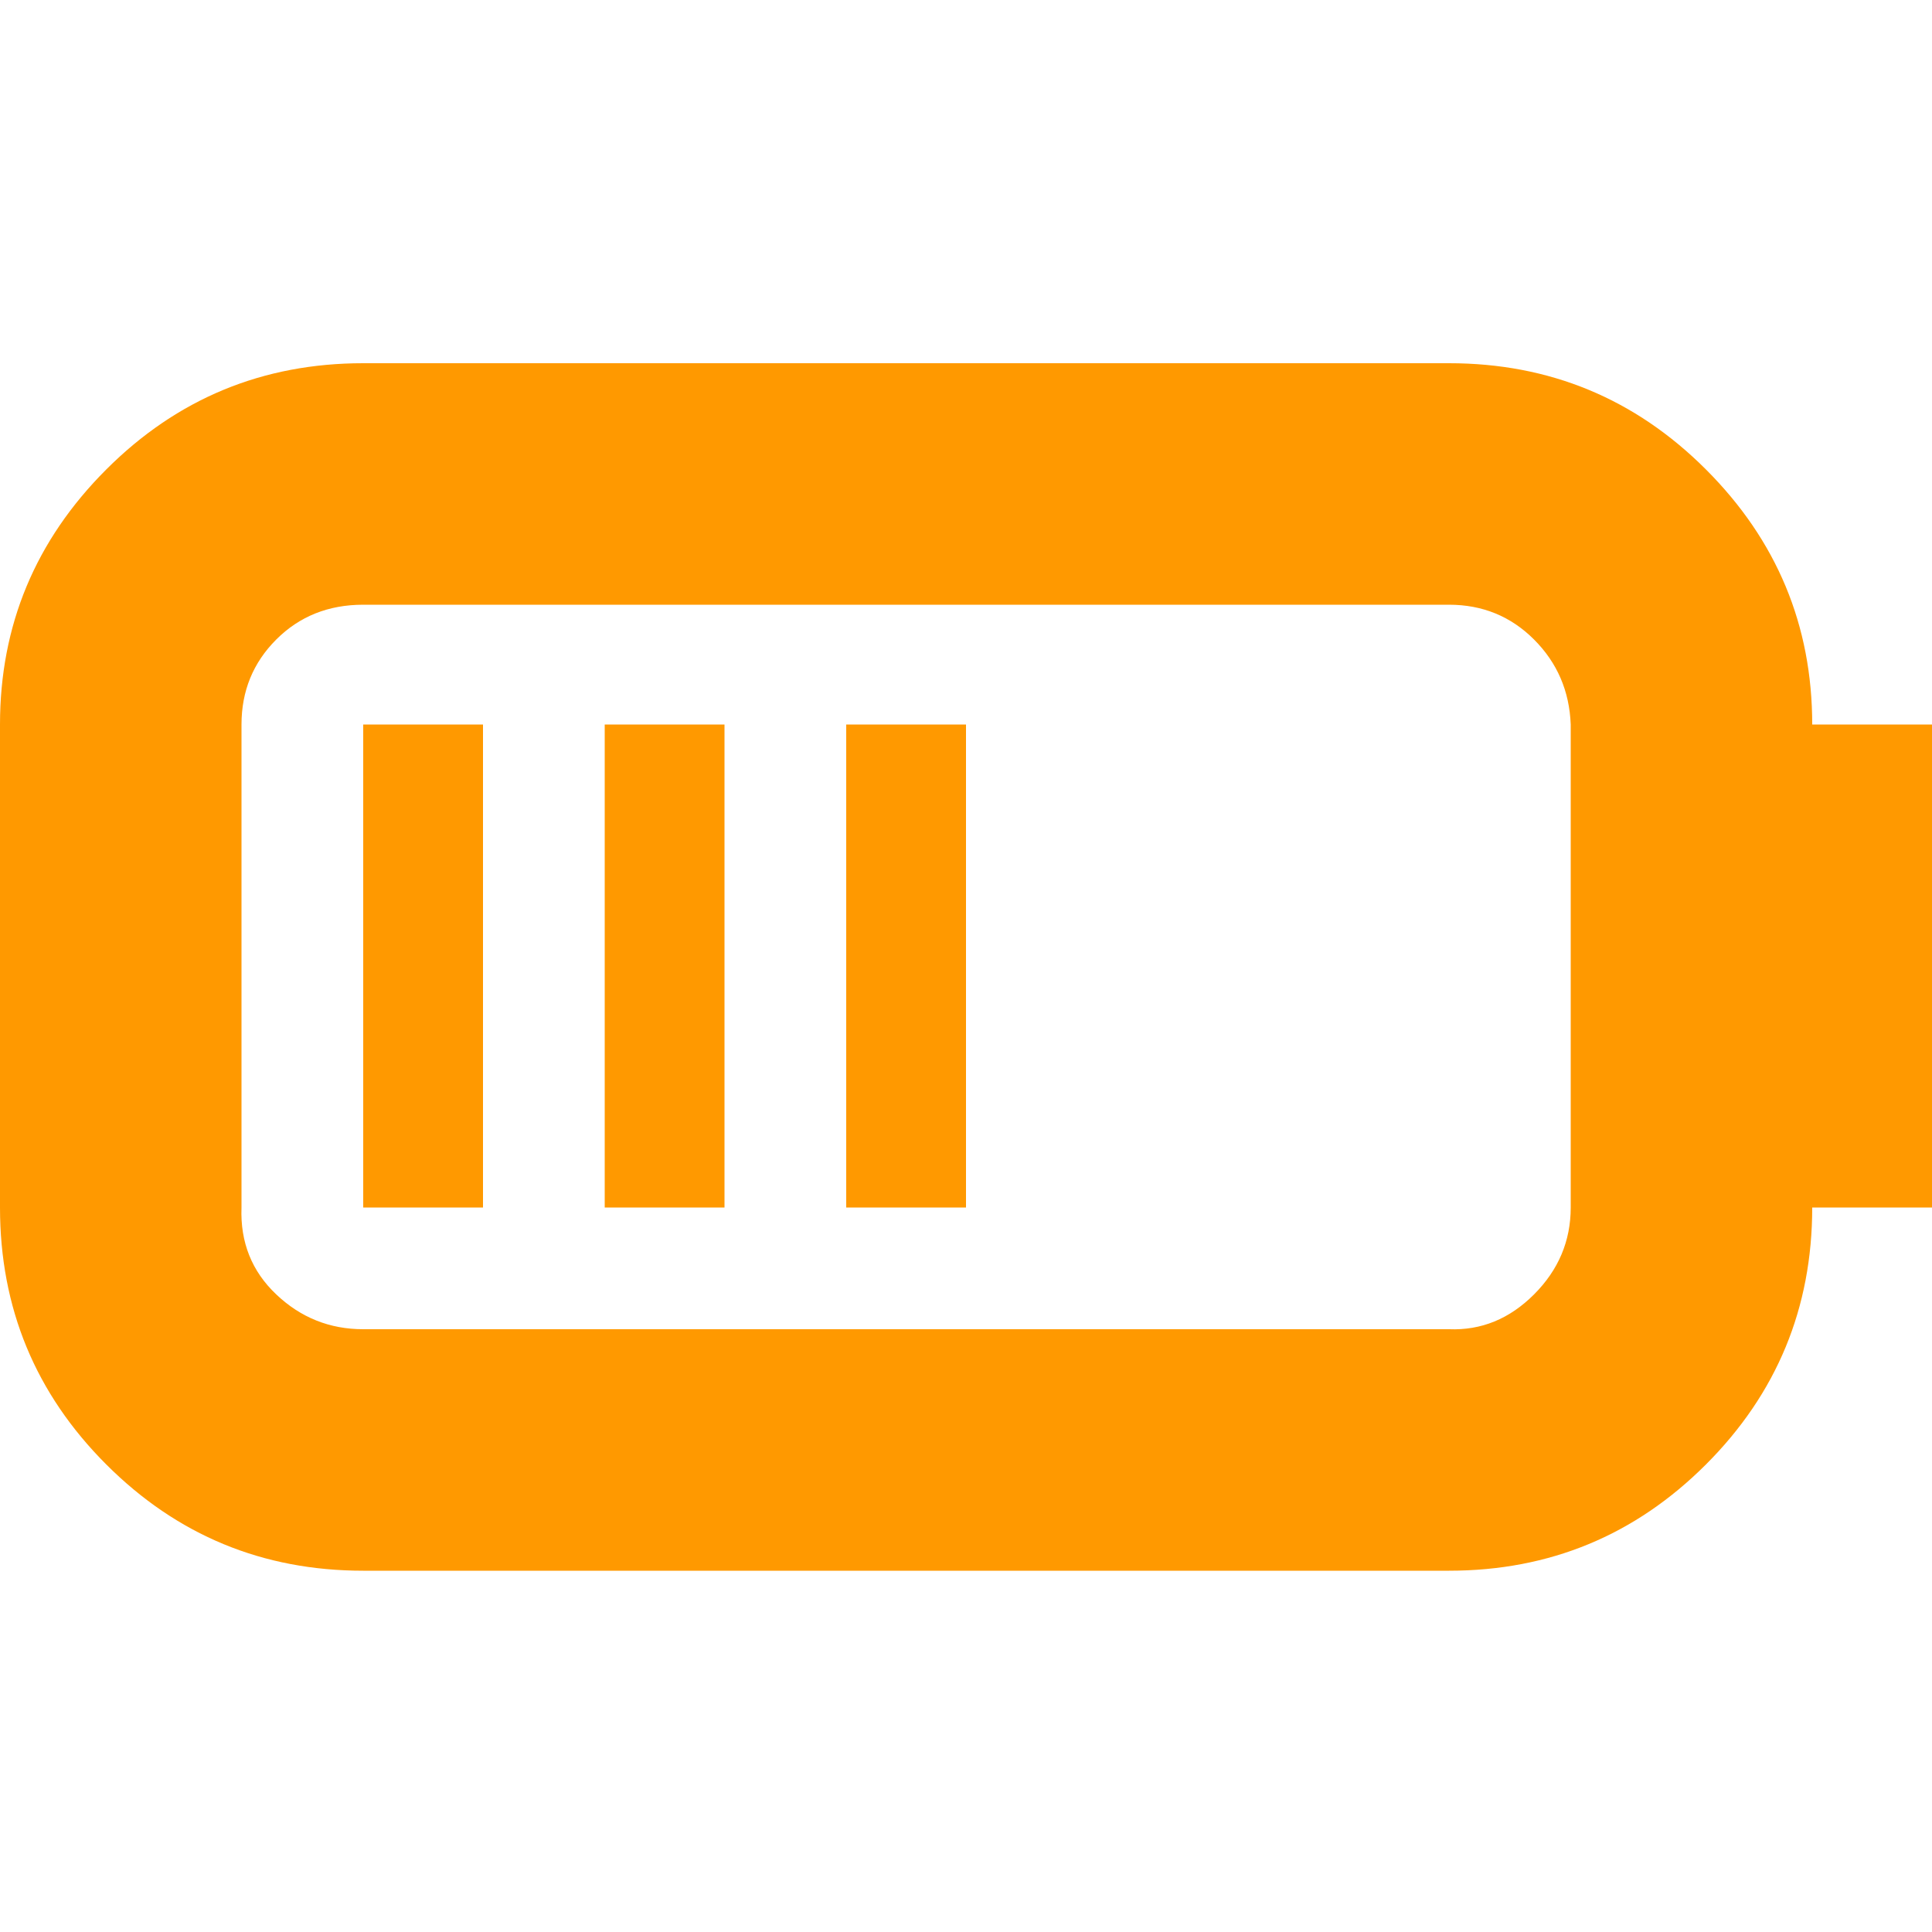
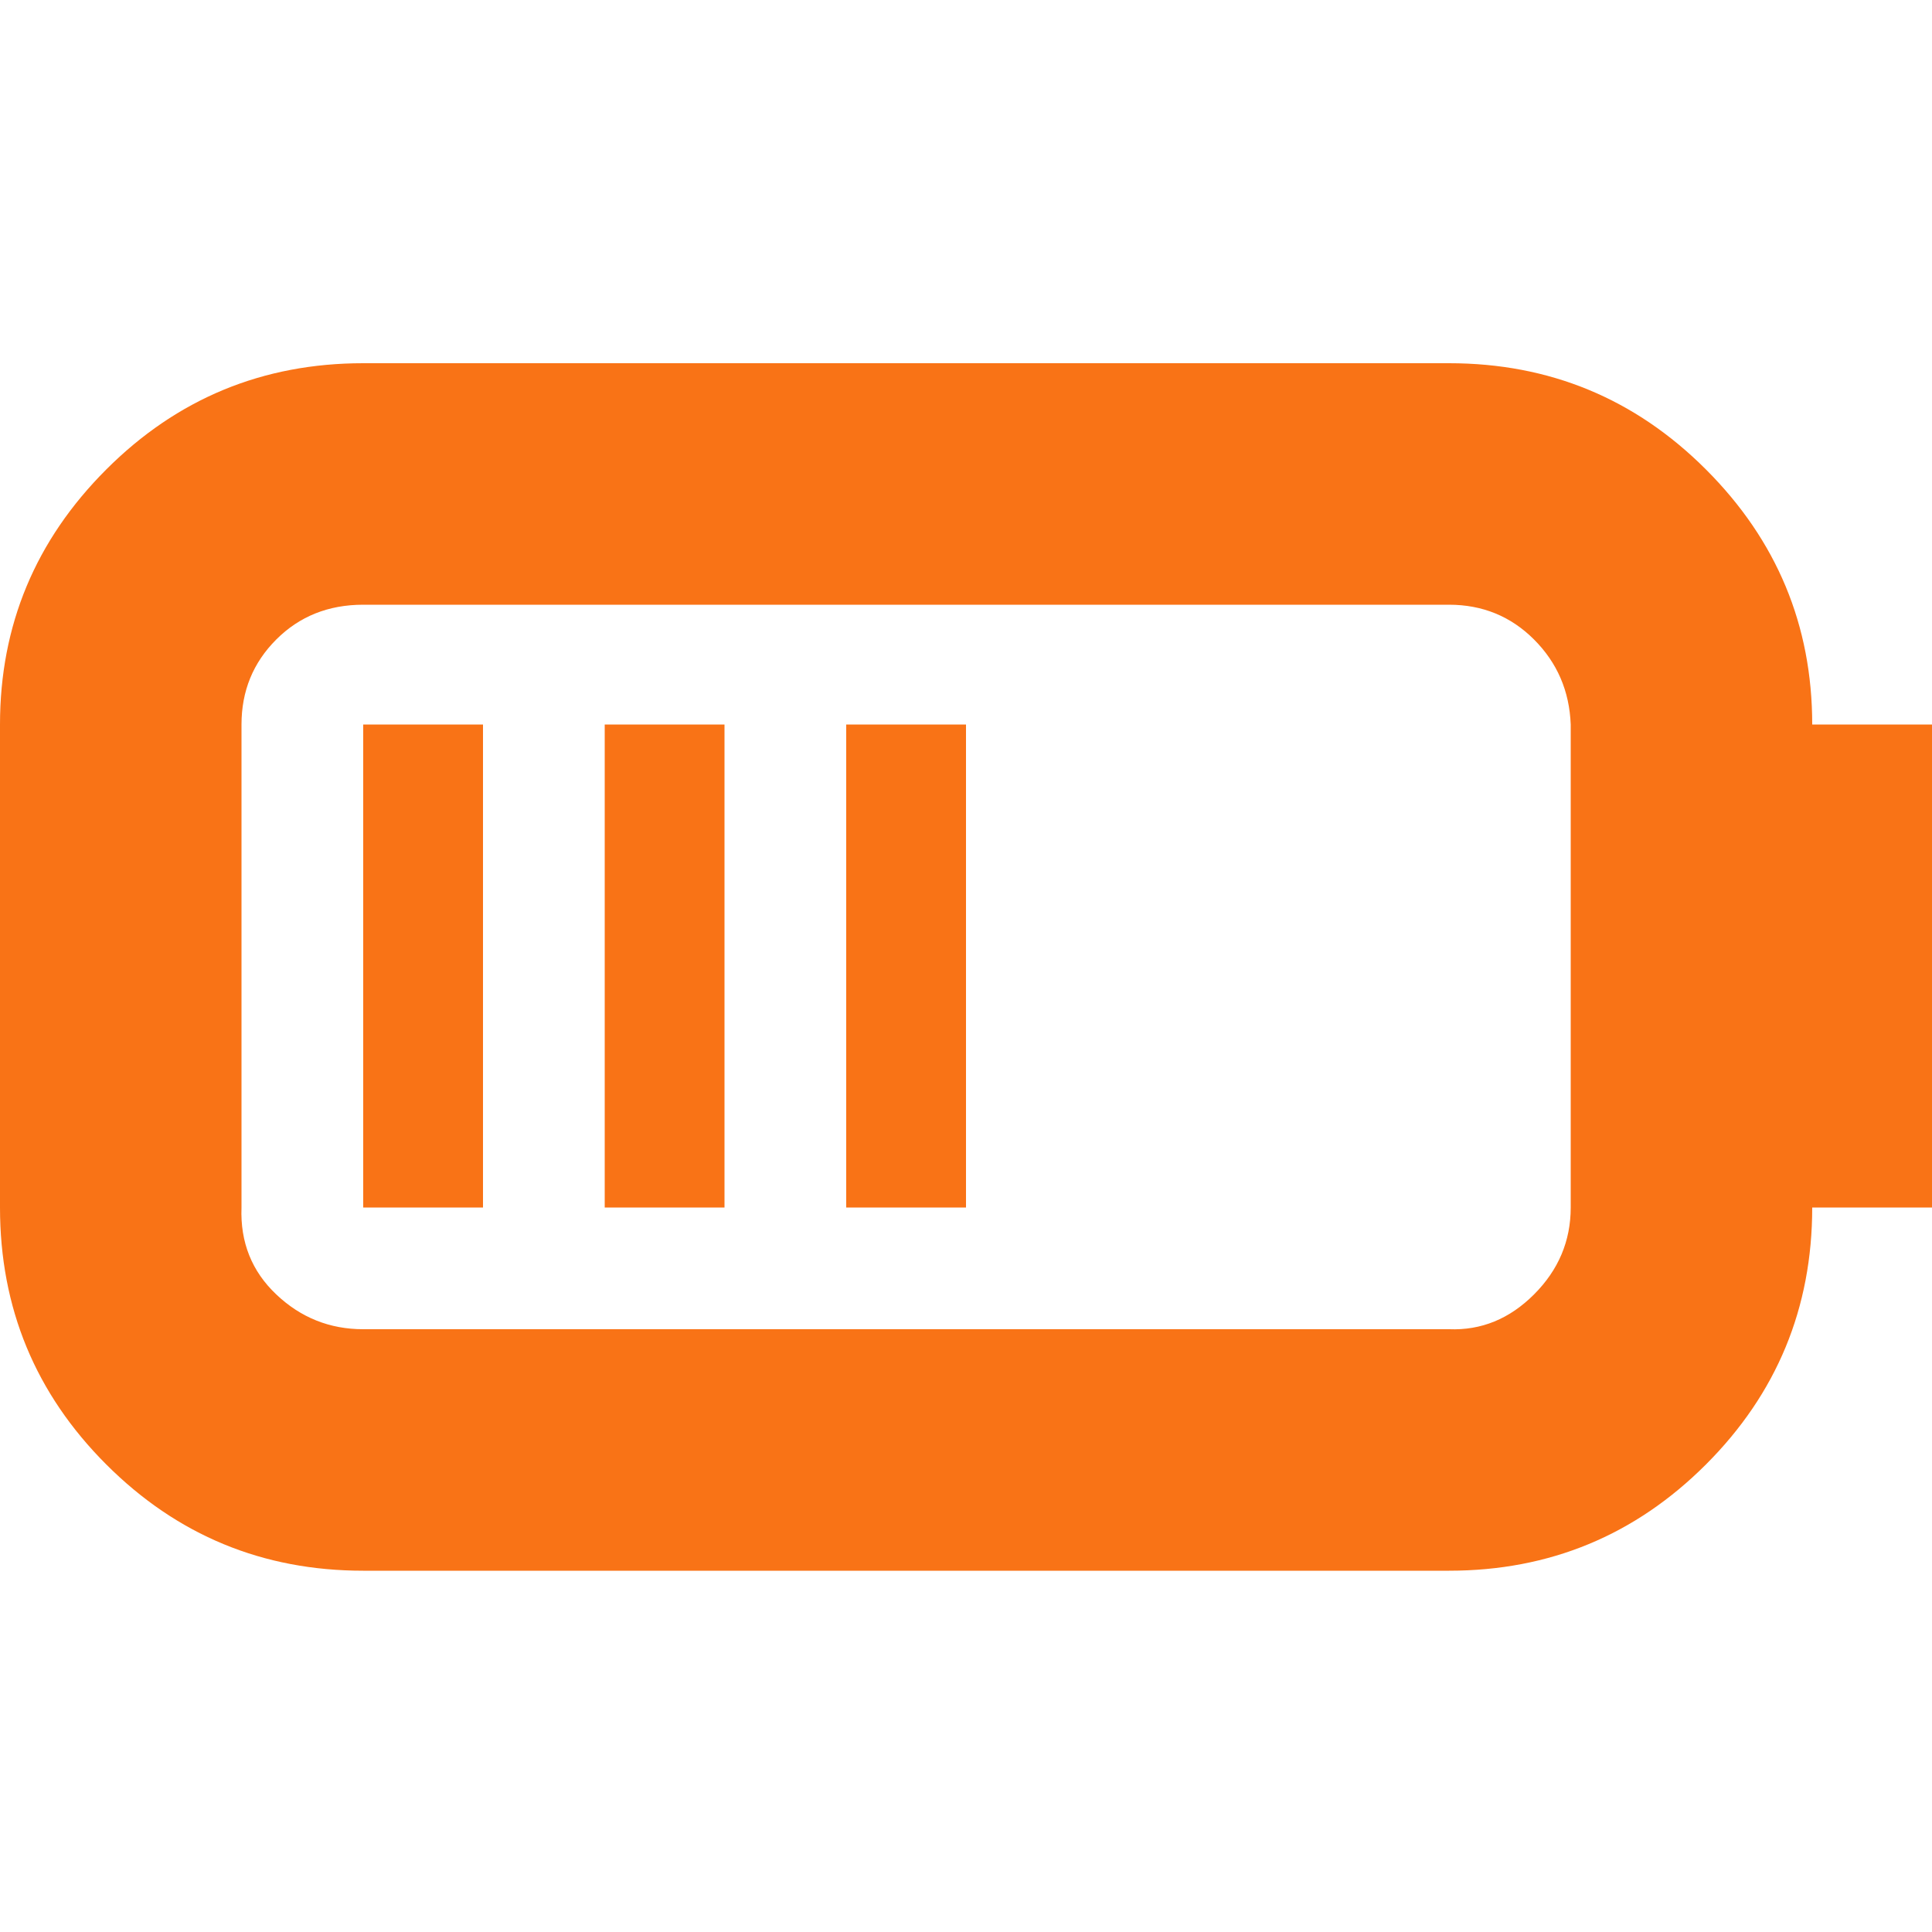
- <svg xmlns="http://www.w3.org/2000/svg" fill="#FF9900" viewBox="0 0 32 32" version="1.1">
+ <svg xmlns="http://www.w3.org/2000/svg" fill="#f97316" viewBox="0 0 32 32" version="1.1">
  <g id="SVGRepo_bgCarrier" stroke-width="0" />
  <g id="SVGRepo_tracerCarrier" stroke-linecap="round" stroke-linejoin="round" />
  <g id="SVGRepo_iconCarrier">
    <path d="M0 20q0 2.496 1.76 4.256t4.256 1.76h17.984q2.496 0 4.256-1.76t1.76-4.256h1.984v-8h-1.984q0-2.464-1.76-4.224t-4.256-1.76h-17.984q-2.496 0-4.256 1.76t-1.76 4.224v8zM4 20v-8q0-0.832 0.576-1.408t1.44-0.576h17.984q0.832 0 1.408 0.576t0.608 1.408v8q0 0.832-0.608 1.44t-1.408 0.576h-17.984q-0.832 0-1.44-0.576t-0.576-1.44zM6.016 20h1.984v-8h-1.984v8zM10.016 20h1.984v-8h-1.984v8zM14.016 20h1.984v-8h-1.984v8z" />
  </g>
</svg>
